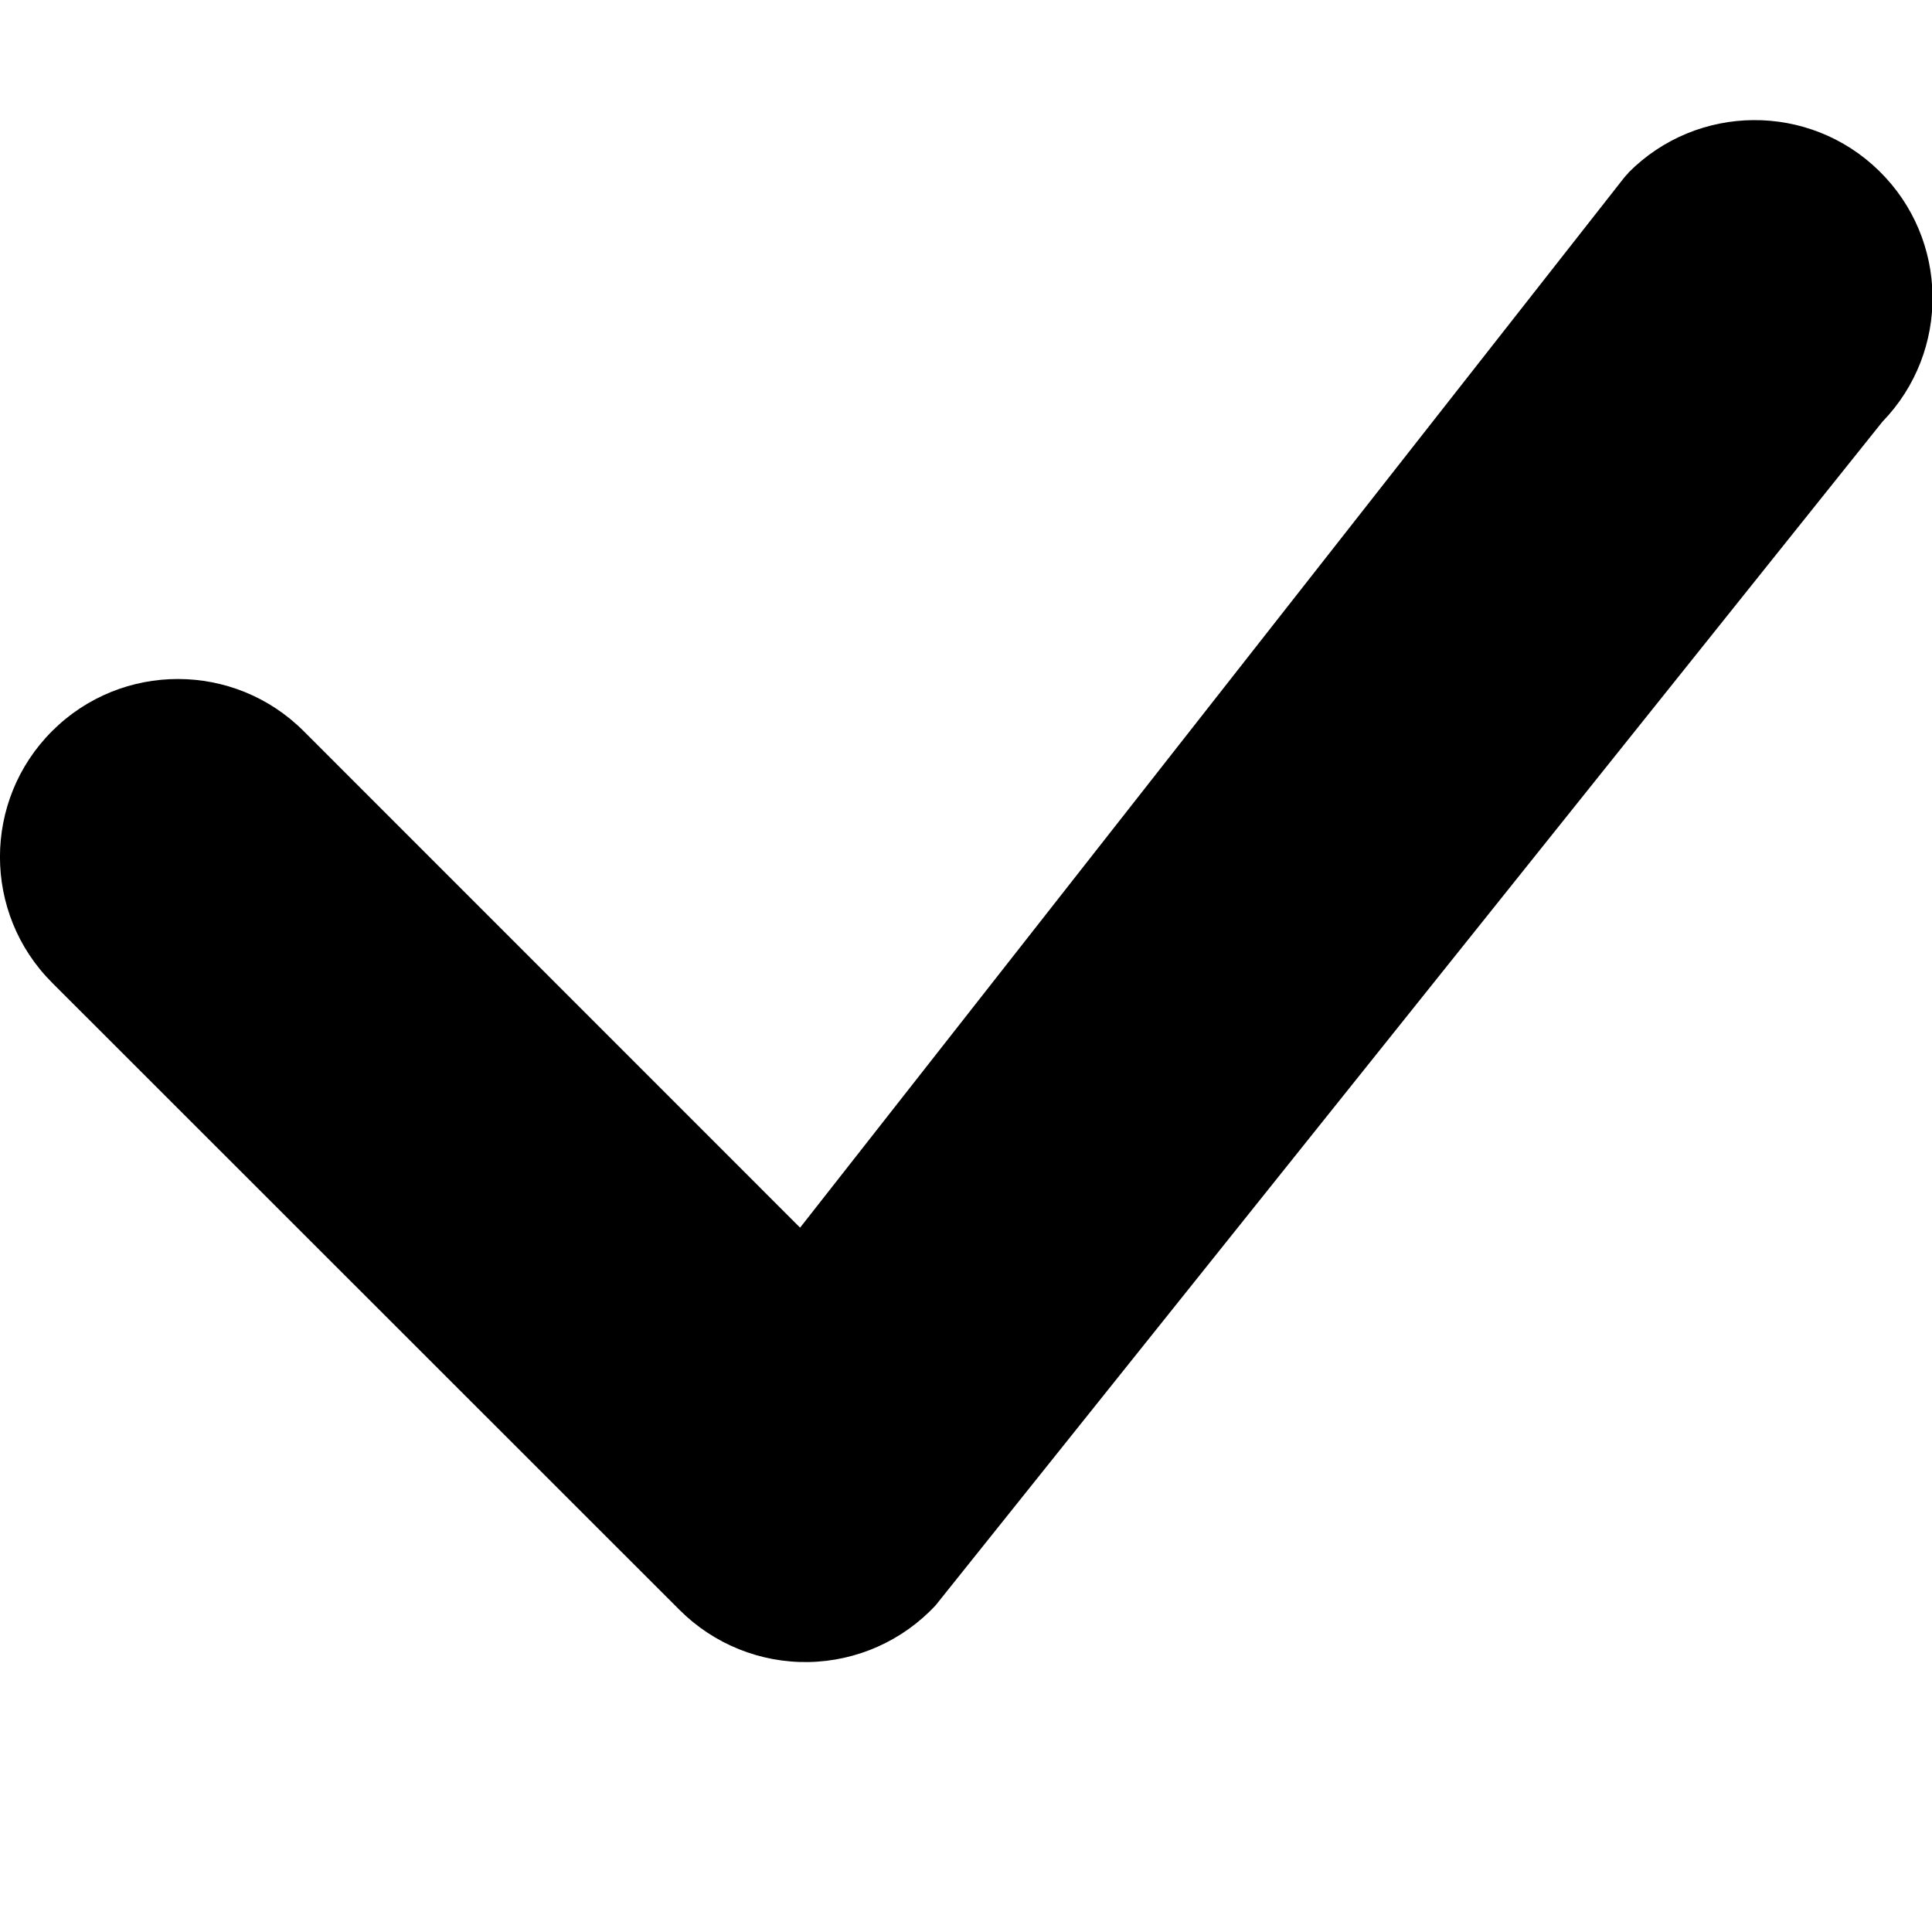
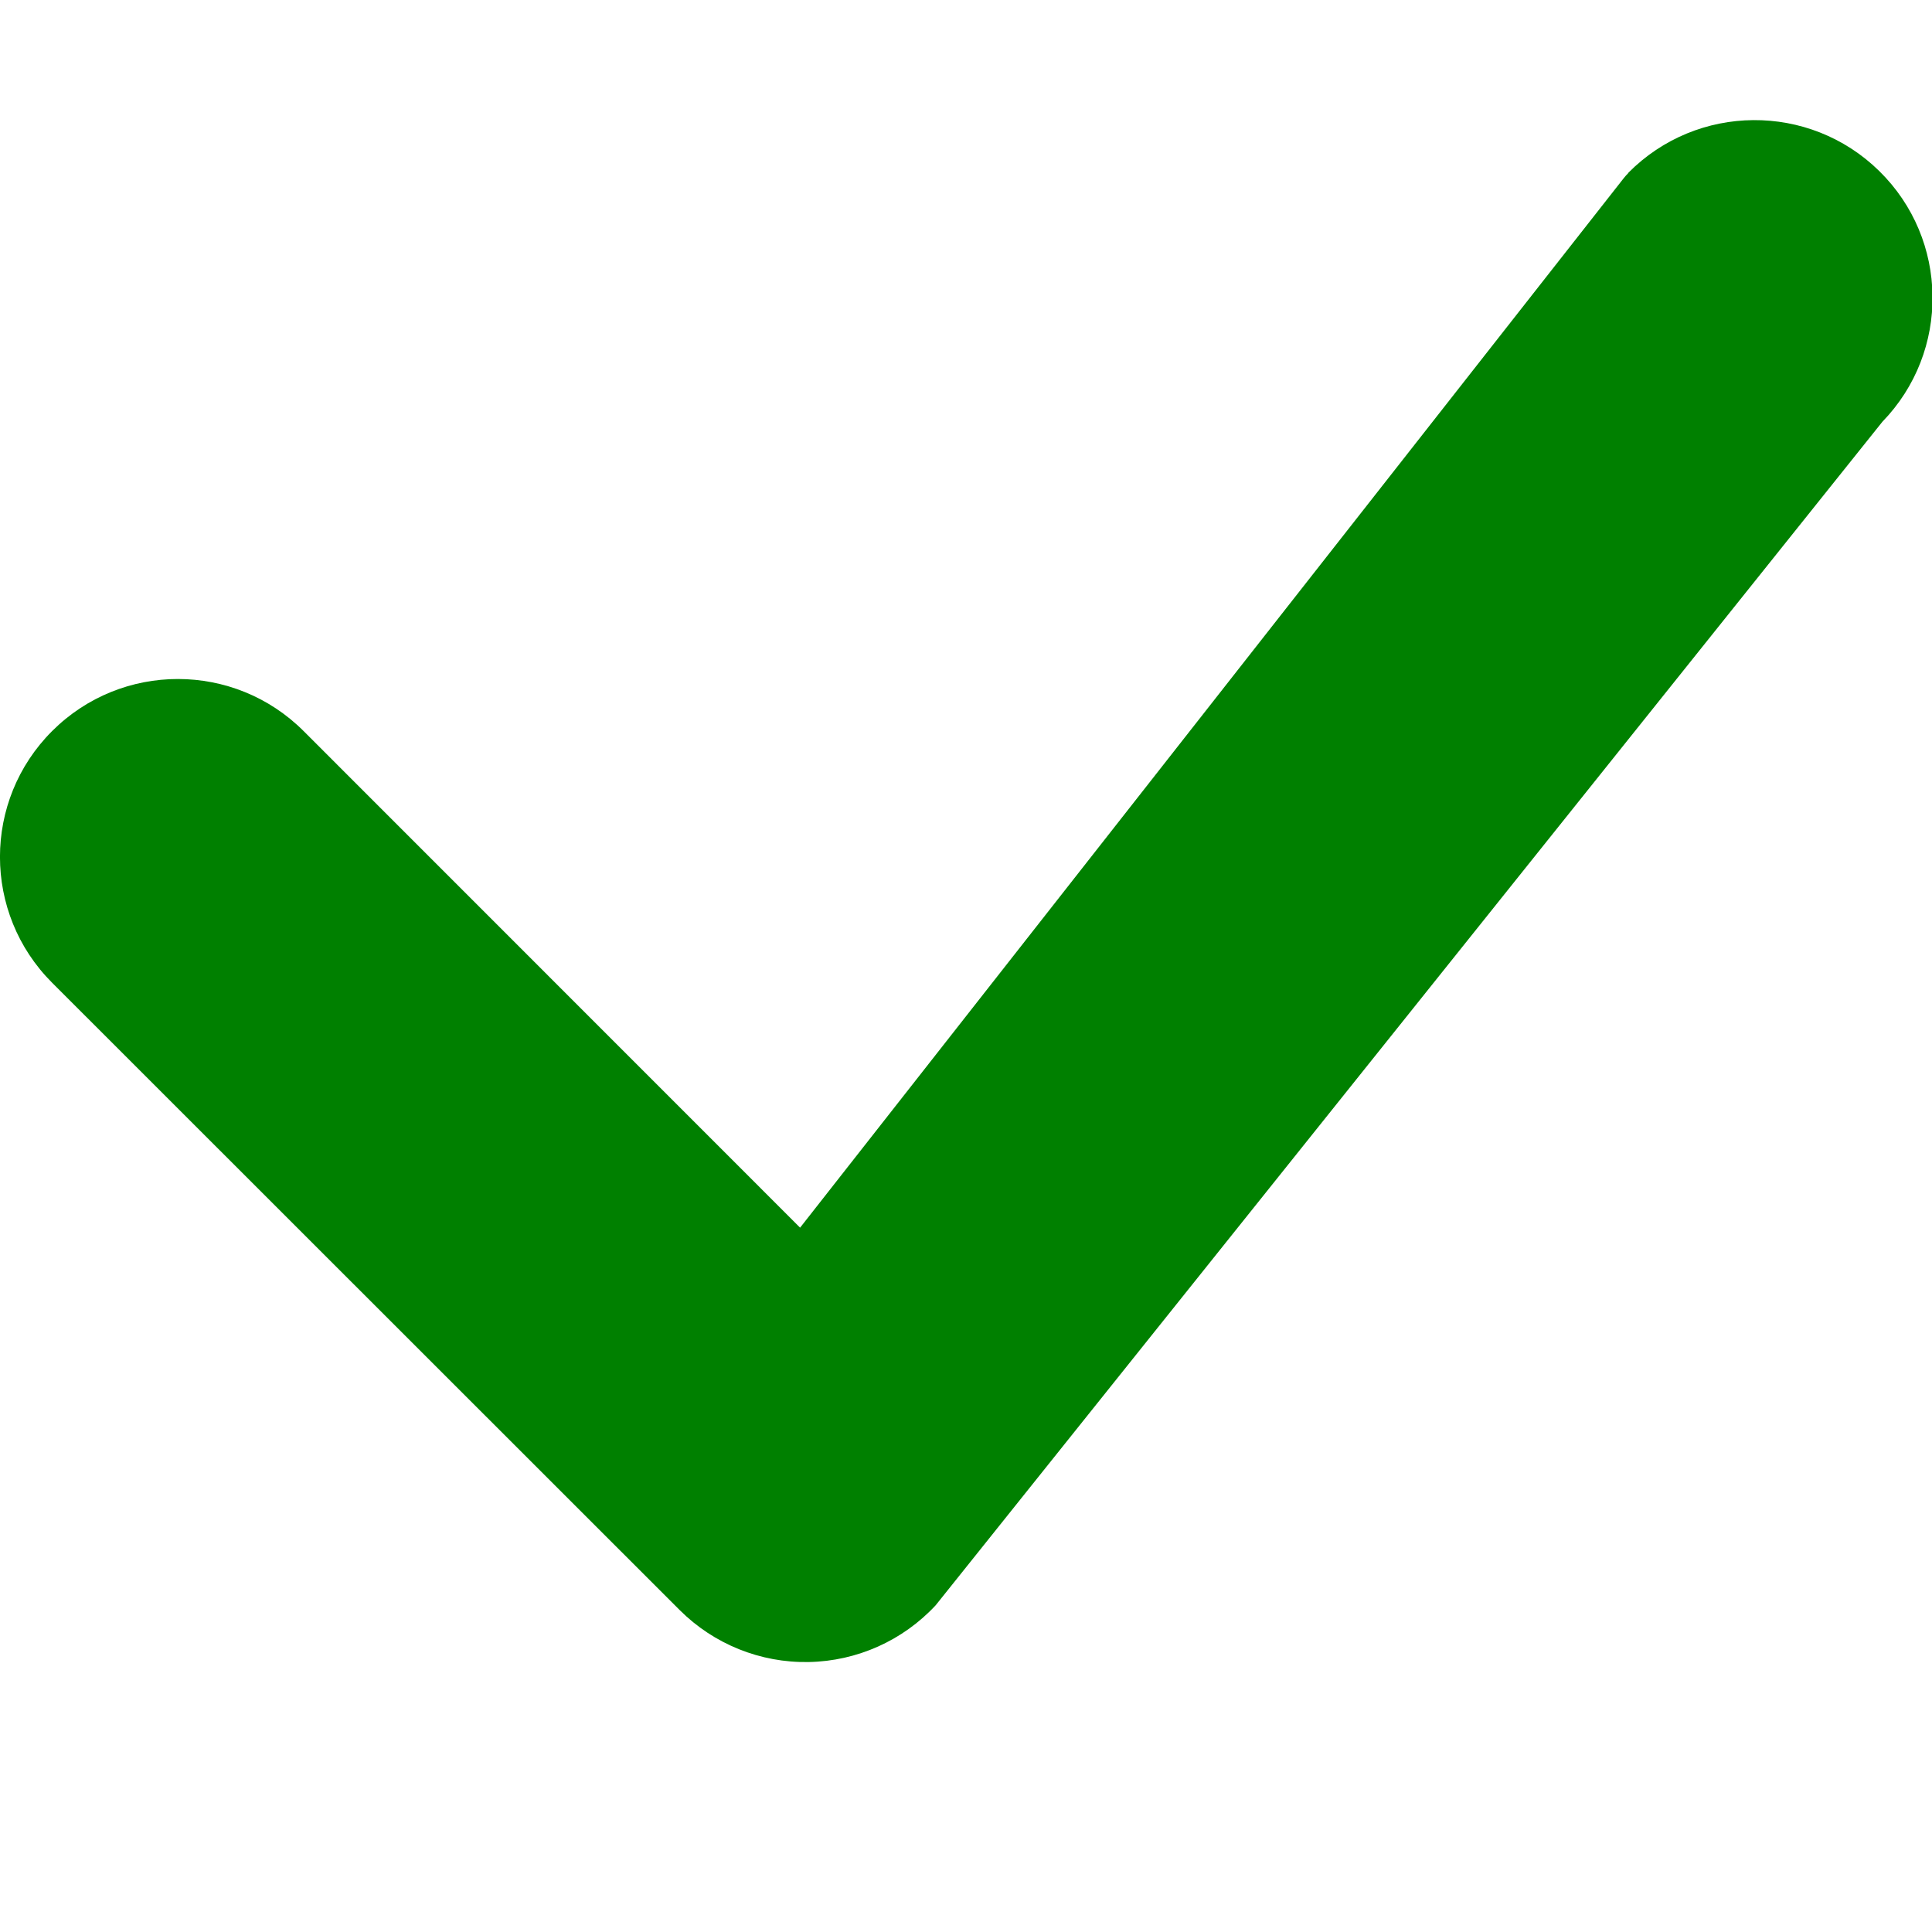
- <svg xmlns="http://www.w3.org/2000/svg" width="16" height="16" fill="currentColor" class="bi bi-check-lg" viewBox="0 0 16 16">
+ <svg xmlns="http://www.w3.org/2000/svg" width="16" height="16" fill="green" class="bi bi-check-lg" viewBox="0 0 16 16">
  <path d="M13.485 1.431a1.473 1.473 0 0 1 2.104 2.062l-7.84 9.801a1.473 1.473 0 0 1-2.12.04L.431 8.138a1.473 1.473 0 0 1 2.084-2.083l4.111 4.112 6.82-8.69a.486.486 0 0 1 .04-.045z" />
</svg>
